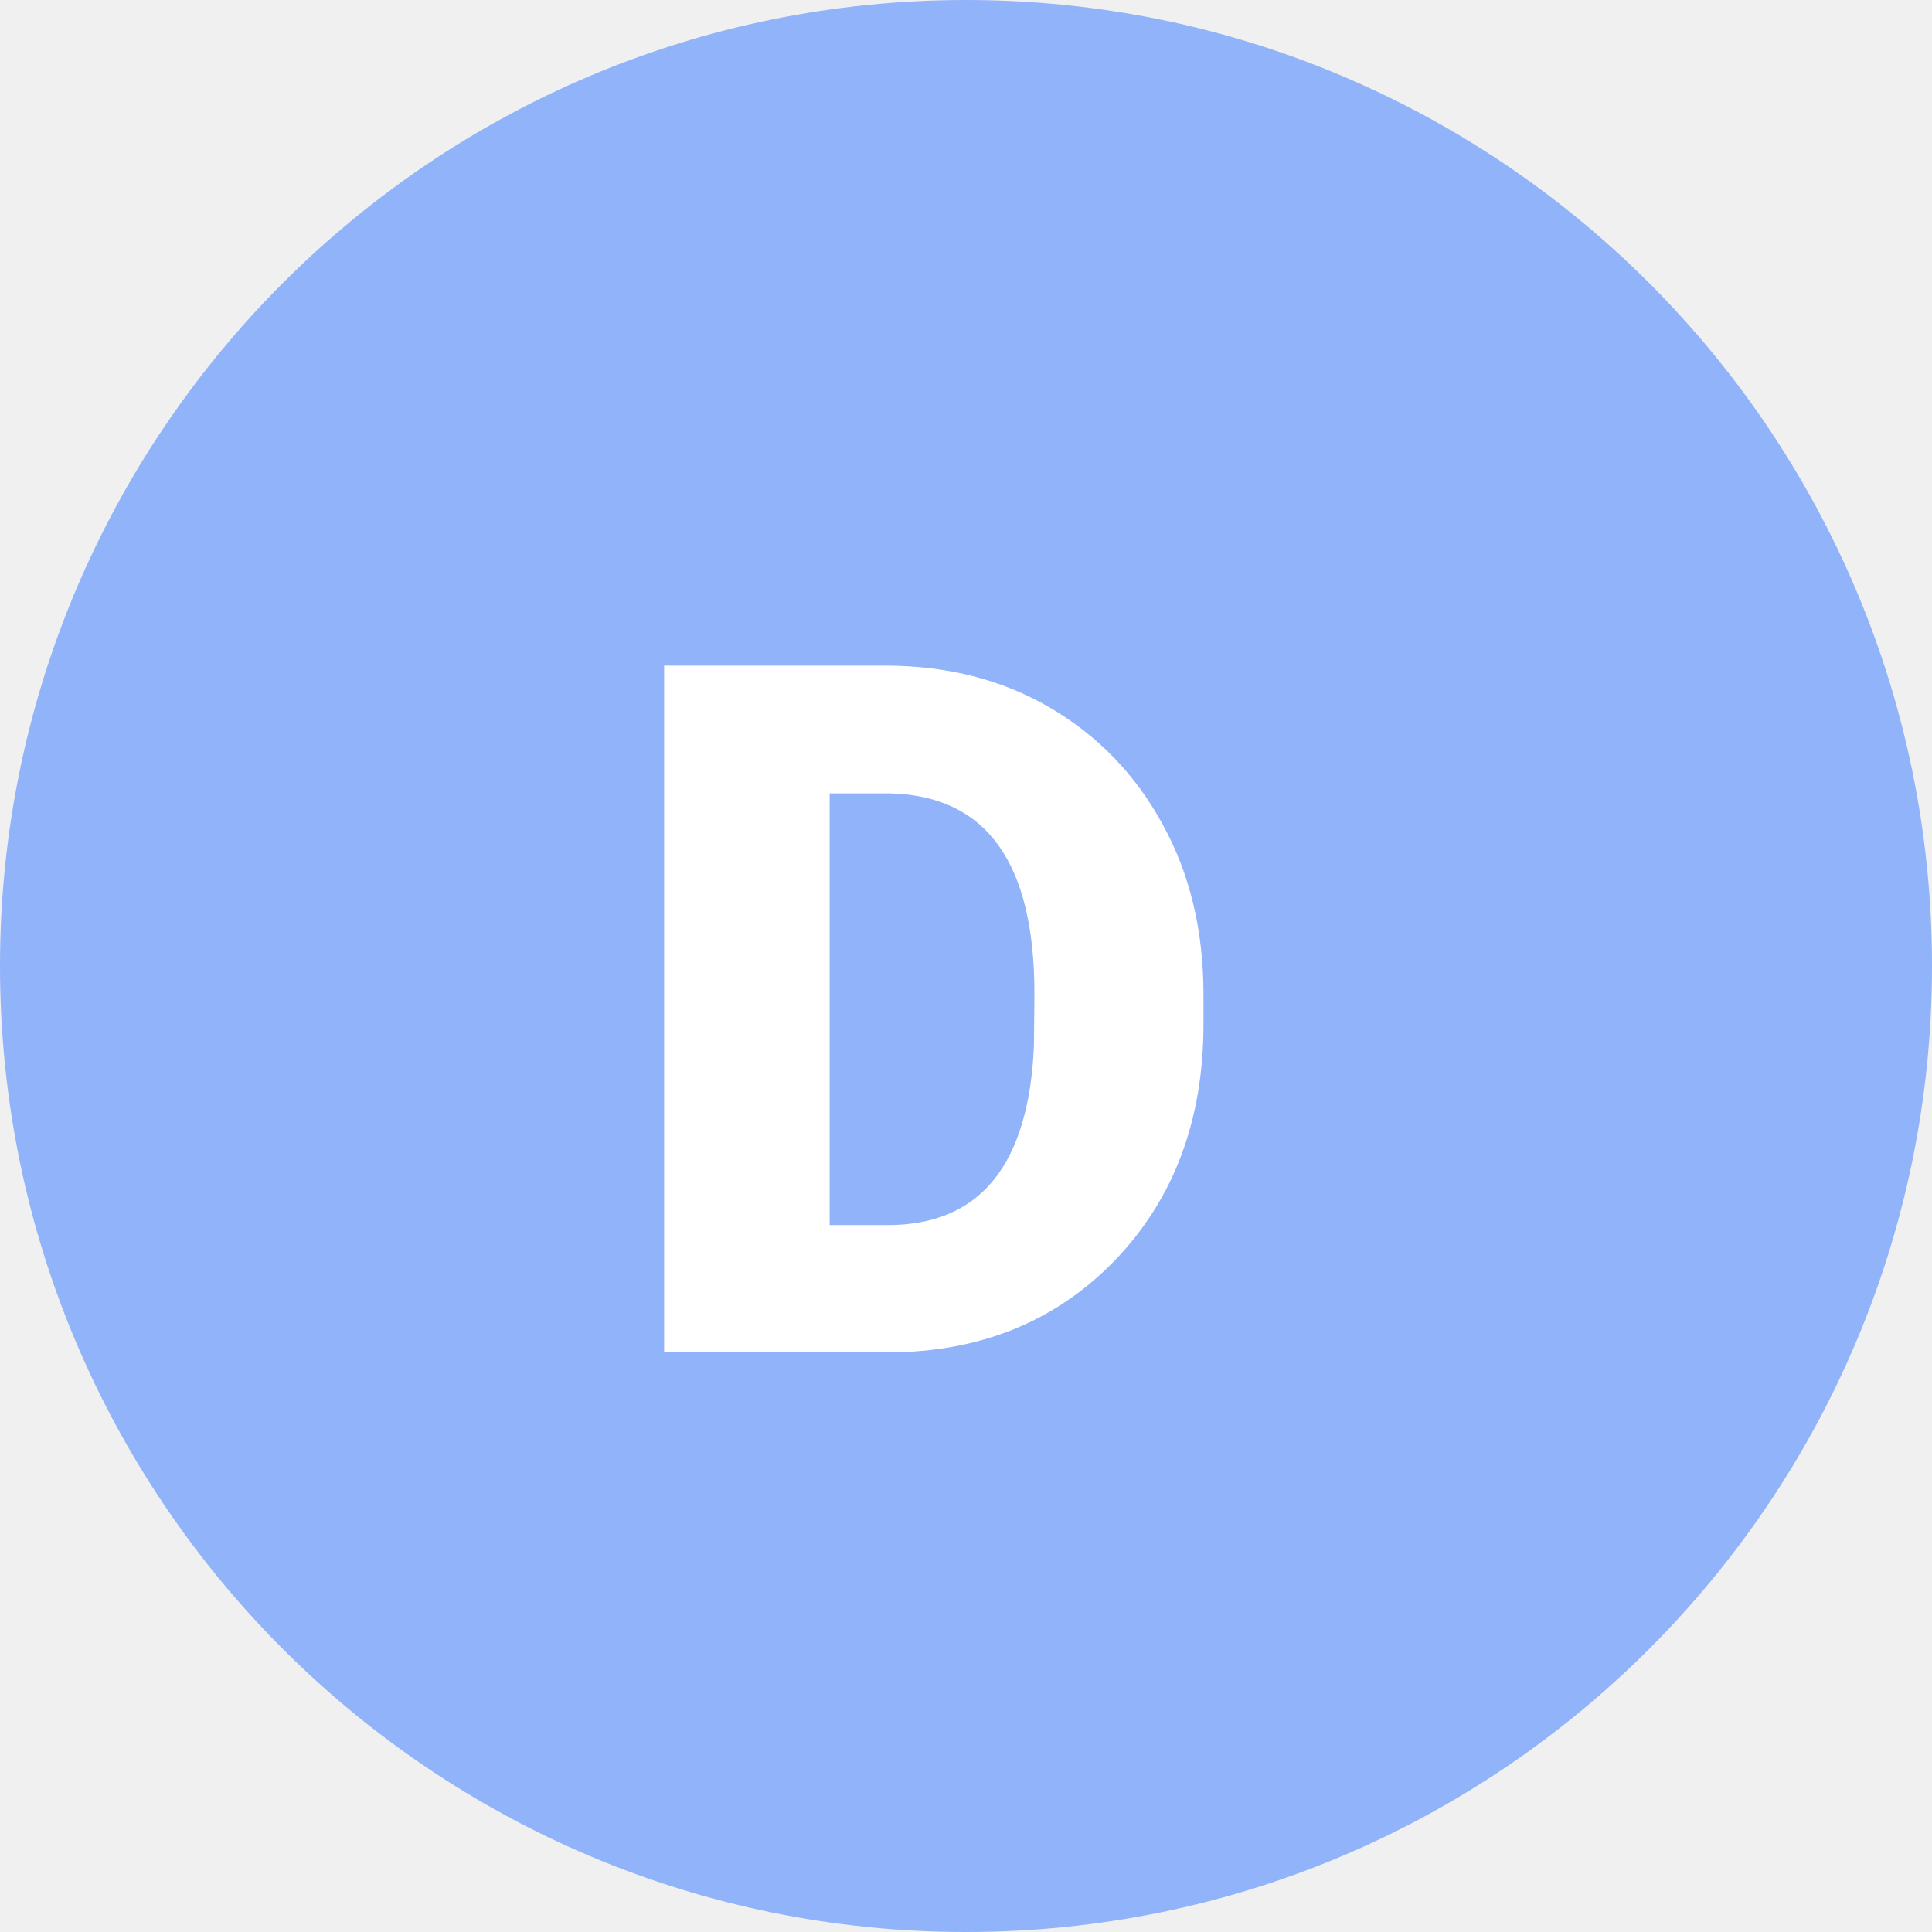
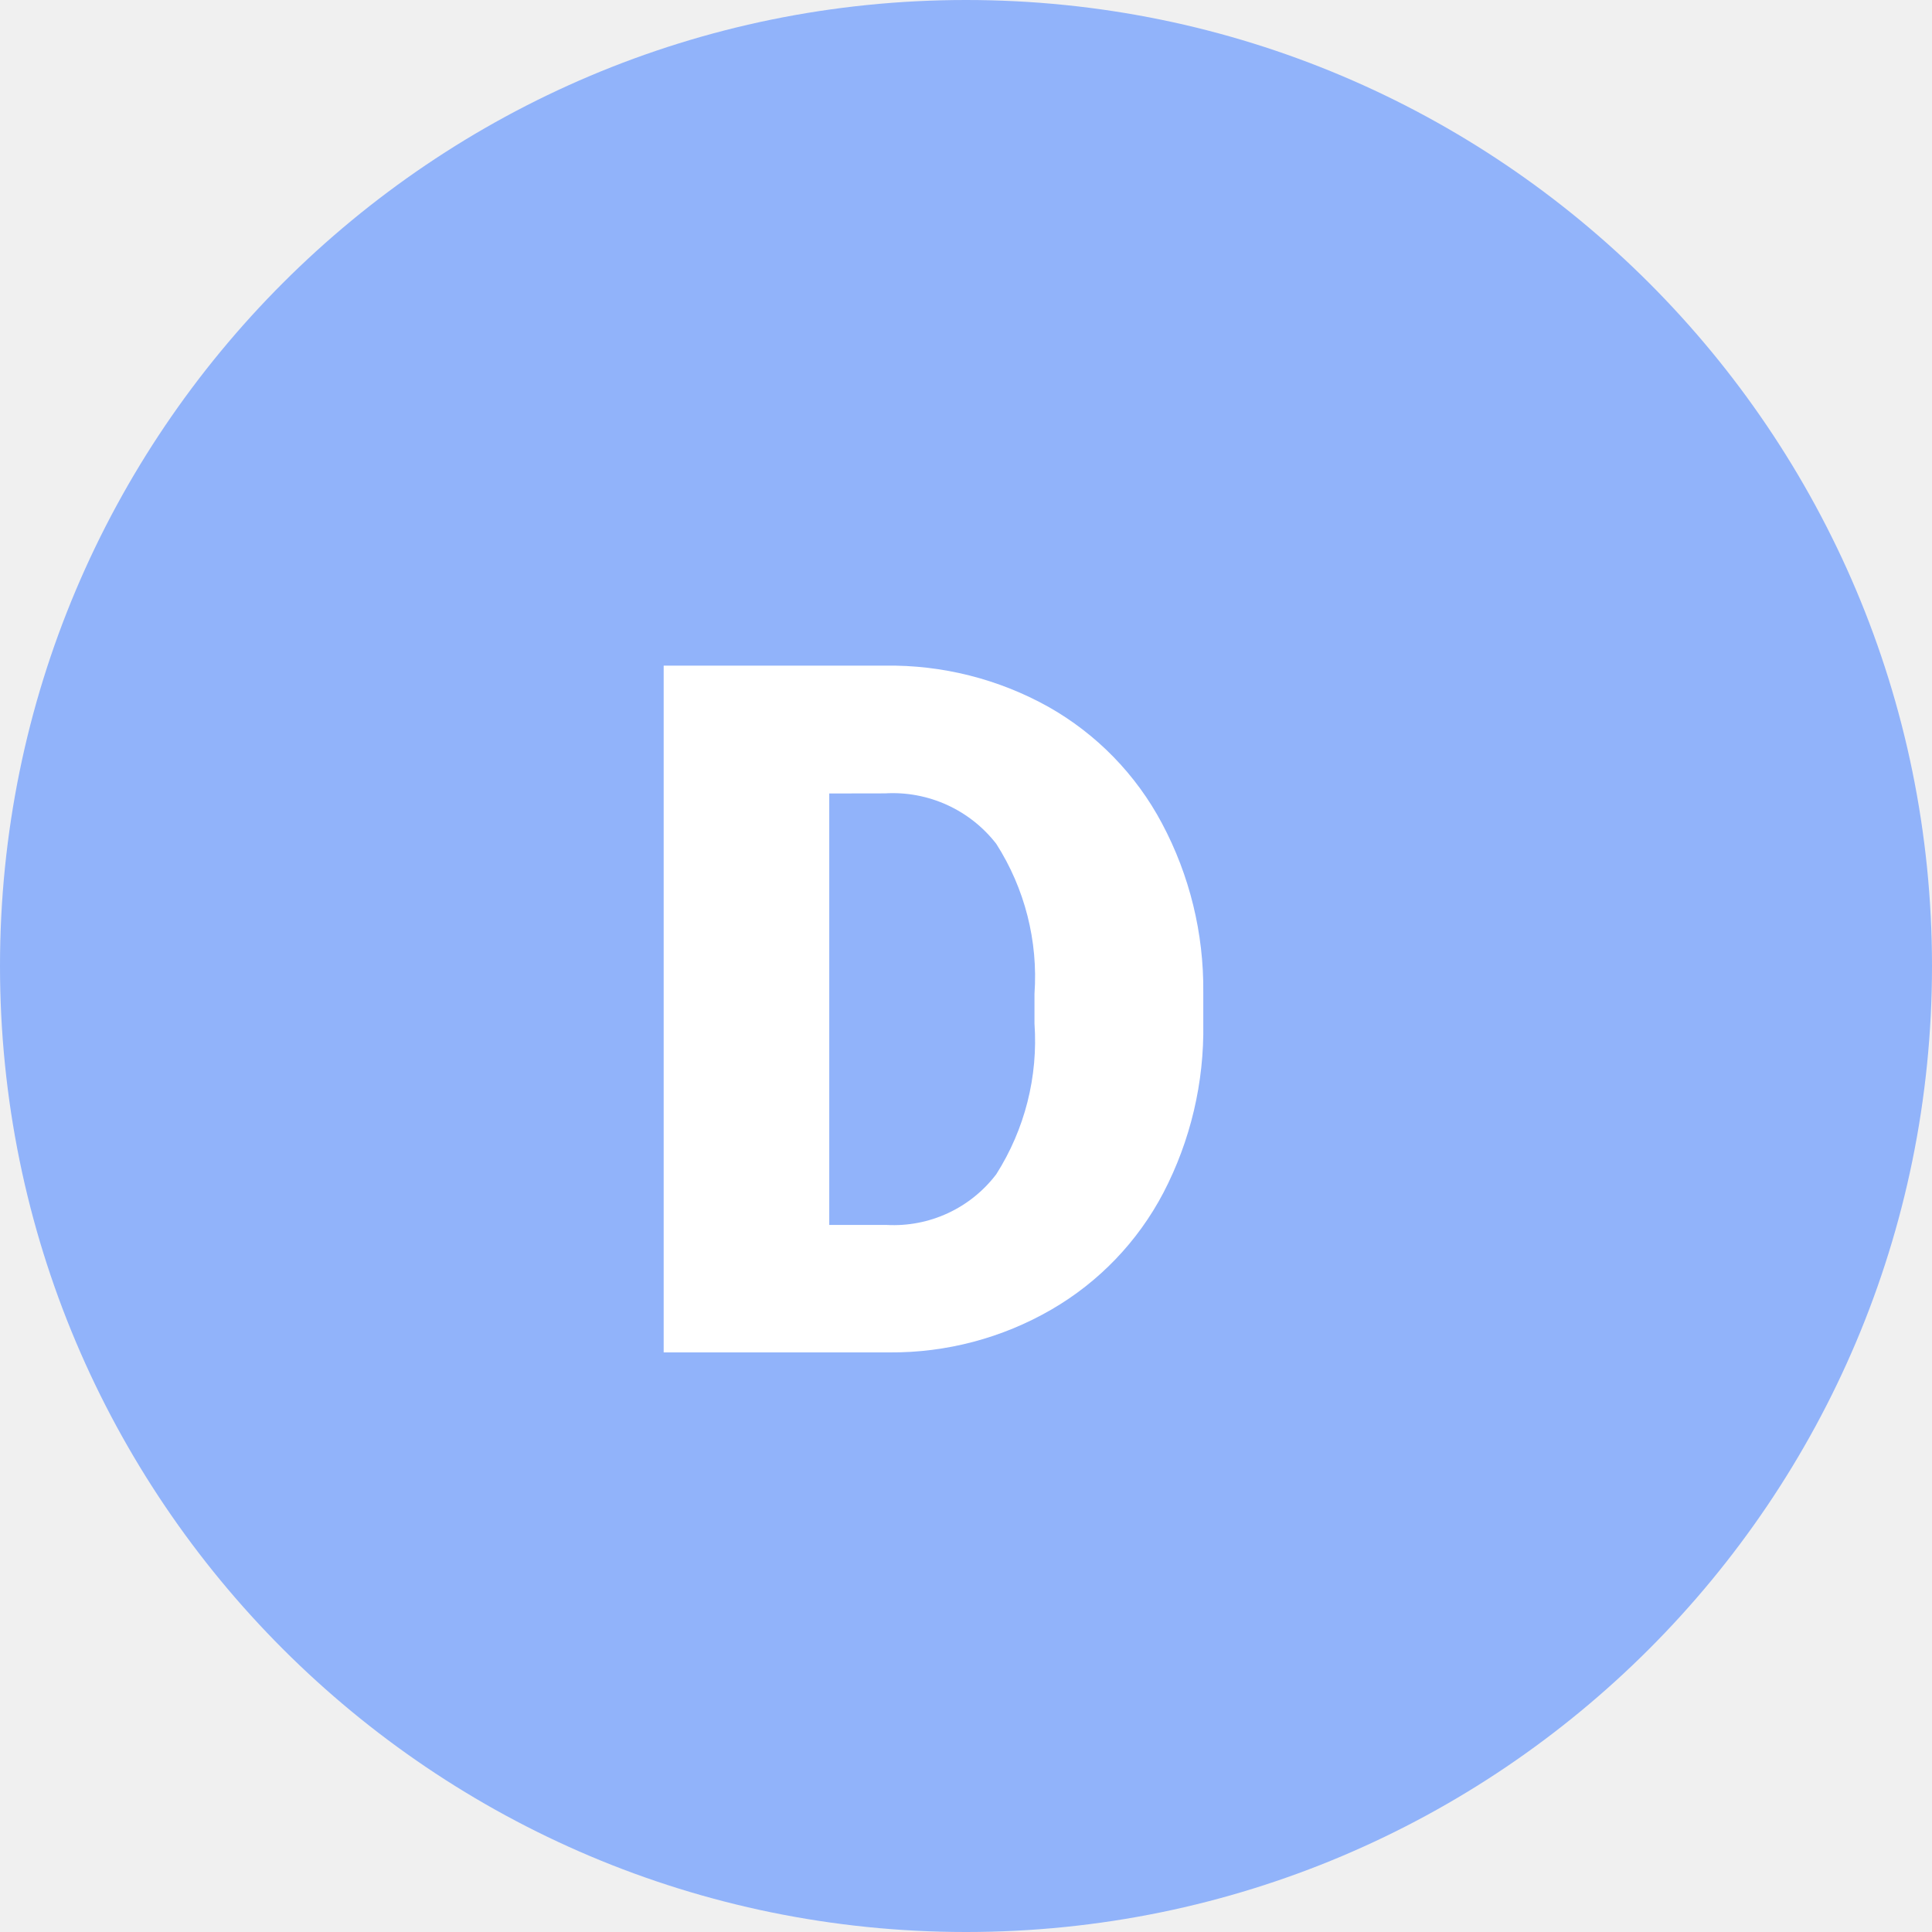
<svg xmlns="http://www.w3.org/2000/svg" width="60" height="60" viewBox="0 0 60 60">
-   <g id="letra4" transform="translate(-180.5 -958.323)">
-     <circle id="Elipse_1195" data-name="Elipse 1195" cx="30" cy="30" r="30" transform="translate(180.5 958.323)" fill="#91b3fa" />
-     <text id="D" transform="translate(199.5 969.323)" fill="#fff" font-size="30" font-family="Roboto-Black, Roboto" font-weight="800">
-       <tspan x="0" y="31">D</tspan>
-     </text>
+   <g id="Grupo_58721" data-name="Grupo 58721" transform="translate(-180.5 -958.323)">
+     <g id="Grupo_61702" data-name="Grupo 61702">
+       <circle id="Elipse_1195" data-name="Elipse 1195" cx="30" cy="30" r="30" transform="translate(180.5 958.323)" fill="#91b3fa" />
+       <path id="Trazado_144408" data-name="Trazado 144408" d="M1.611,31V9.672h6.87a10.106,10.106,0,0,1,5.083,1.282,9.009,9.009,0,0,1,3.523,3.618,10.924,10.924,0,0,1,1.282,5.237v.981a10.987,10.987,0,0,1-1.238,5.251,9.048,9.048,0,0,1-3.486,3.633A9.884,9.884,0,0,1,8.628,31ZM6.753,13.642v13.4H8.54a4,4,0,0,0,3.4-1.575,7.717,7.717,0,0,0,1.187-4.68v-.923a7.653,7.653,0,0,0-1.187-4.658,4.069,4.069,0,0,0-3.457-1.567Z" transform="translate(199.5 969.323)" fill="#fff" />
+     </g>
  </g>
</svg>
